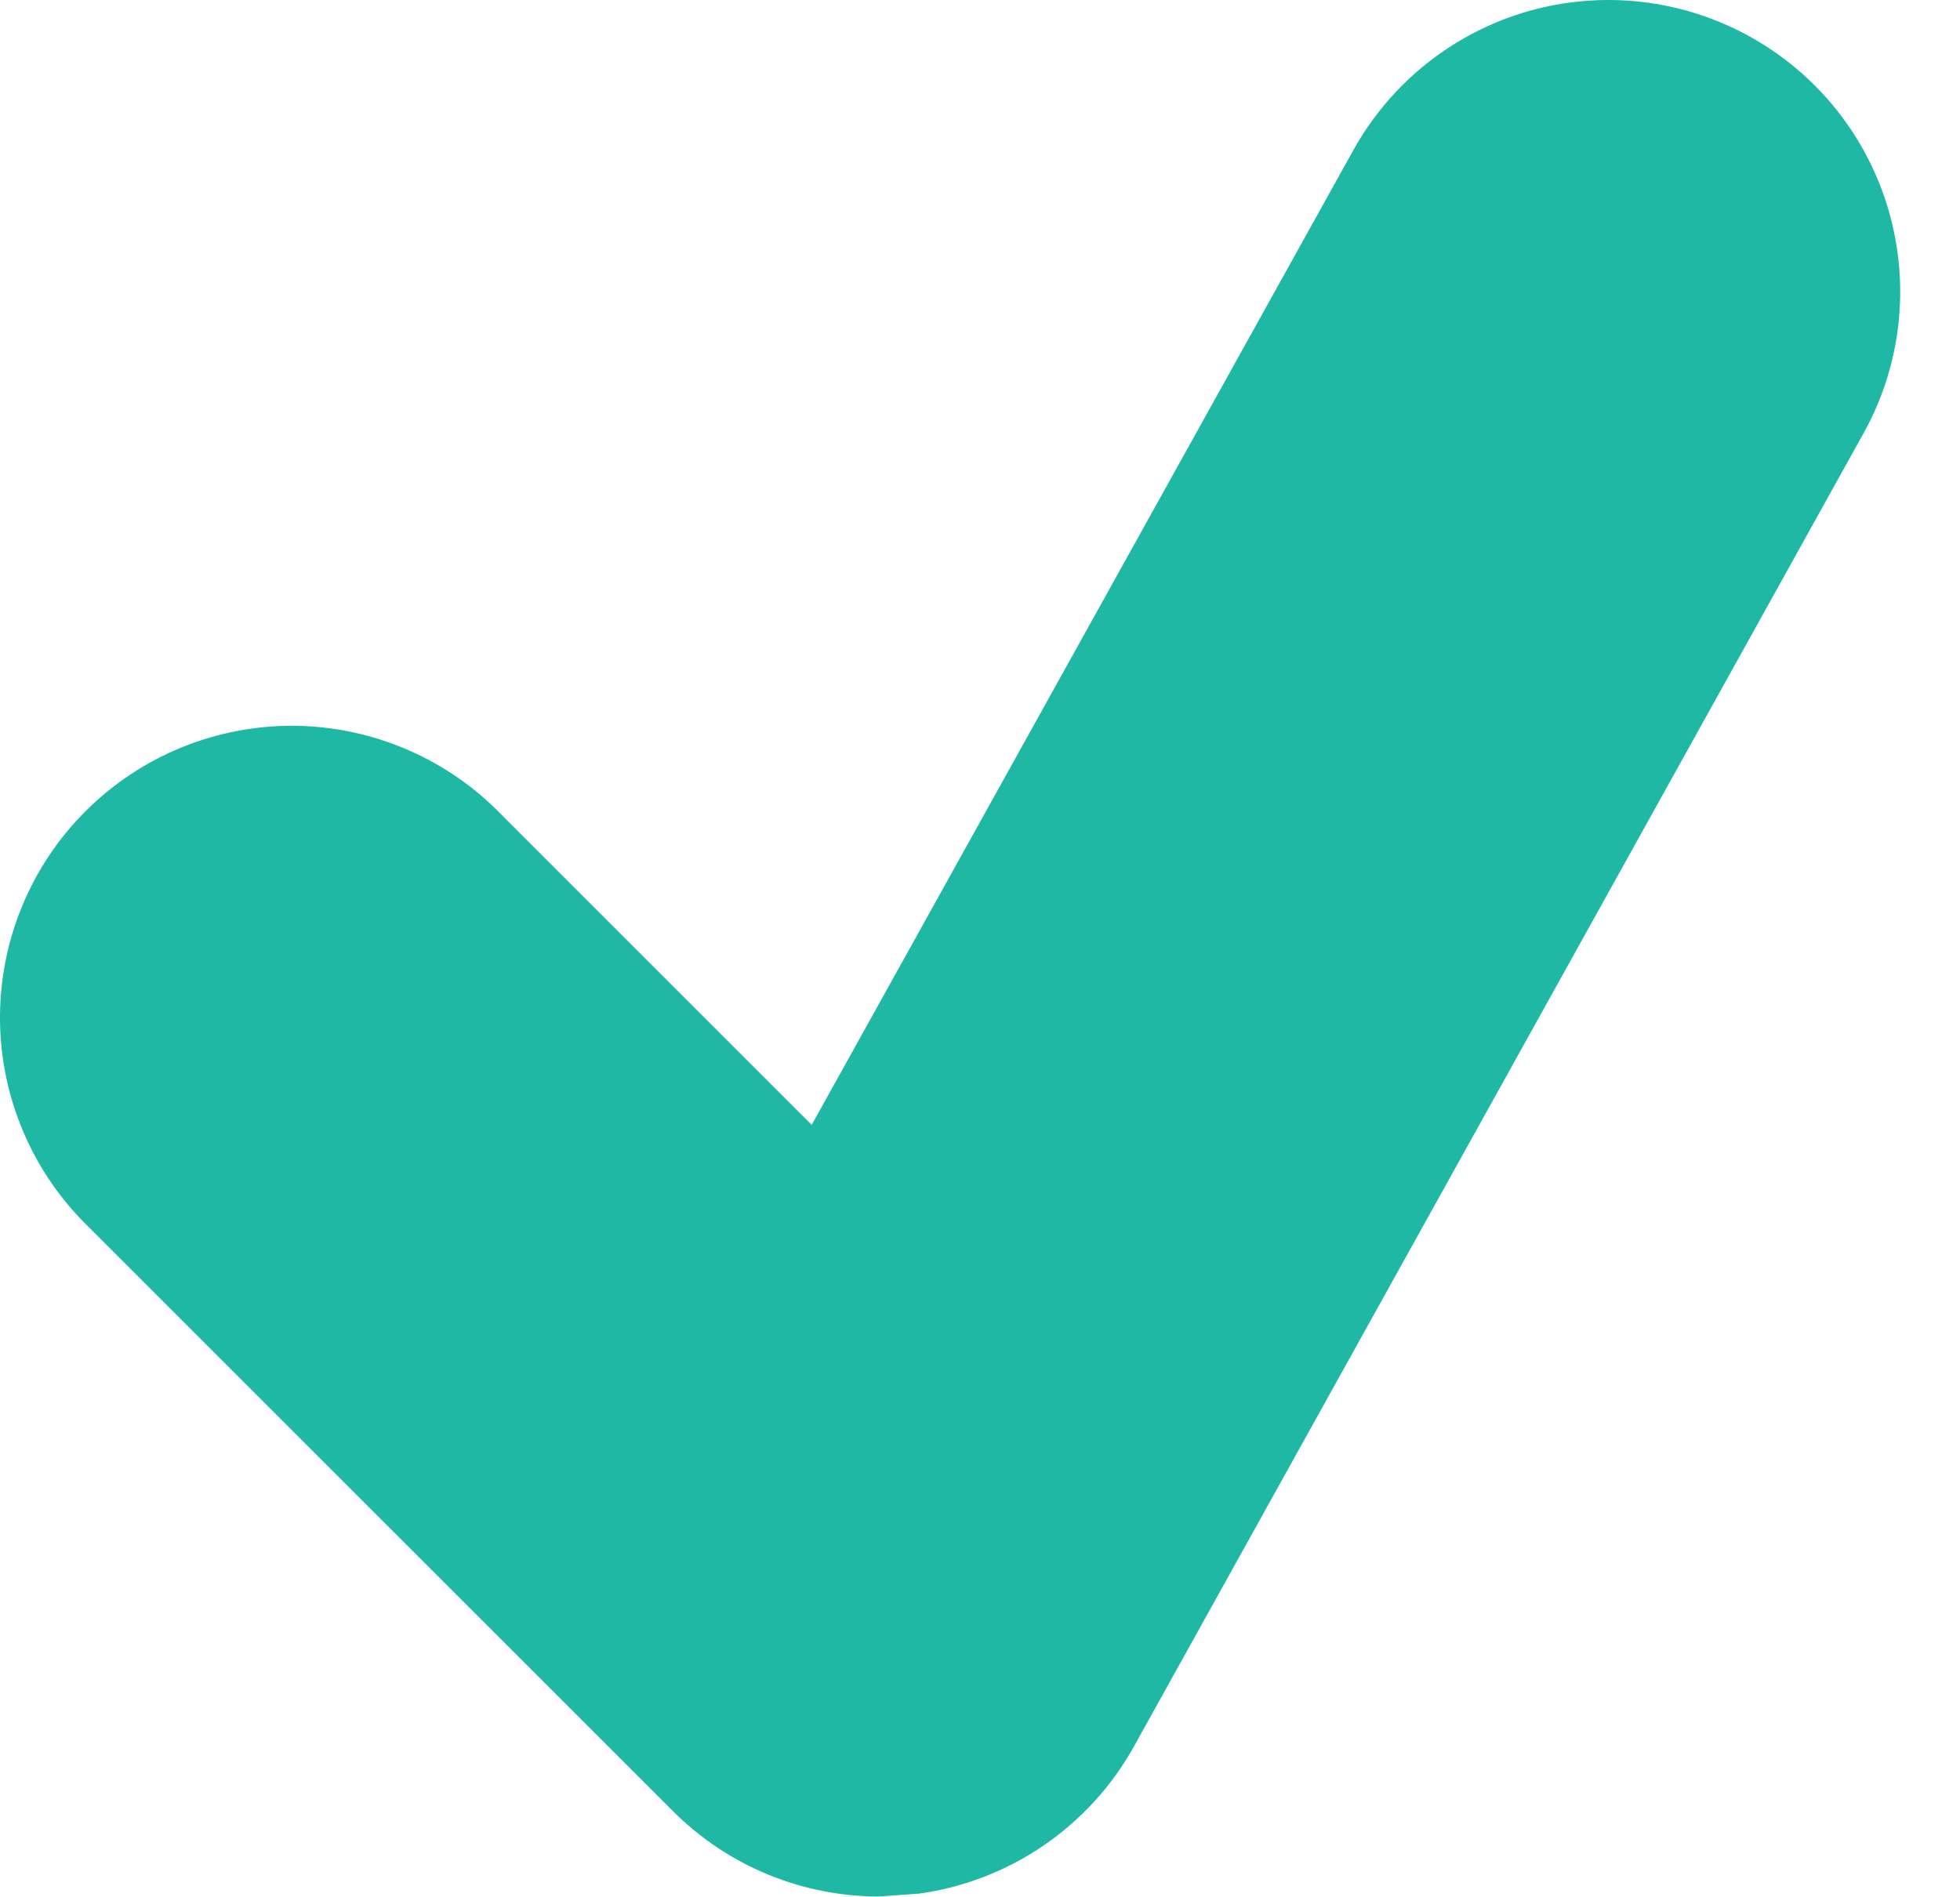
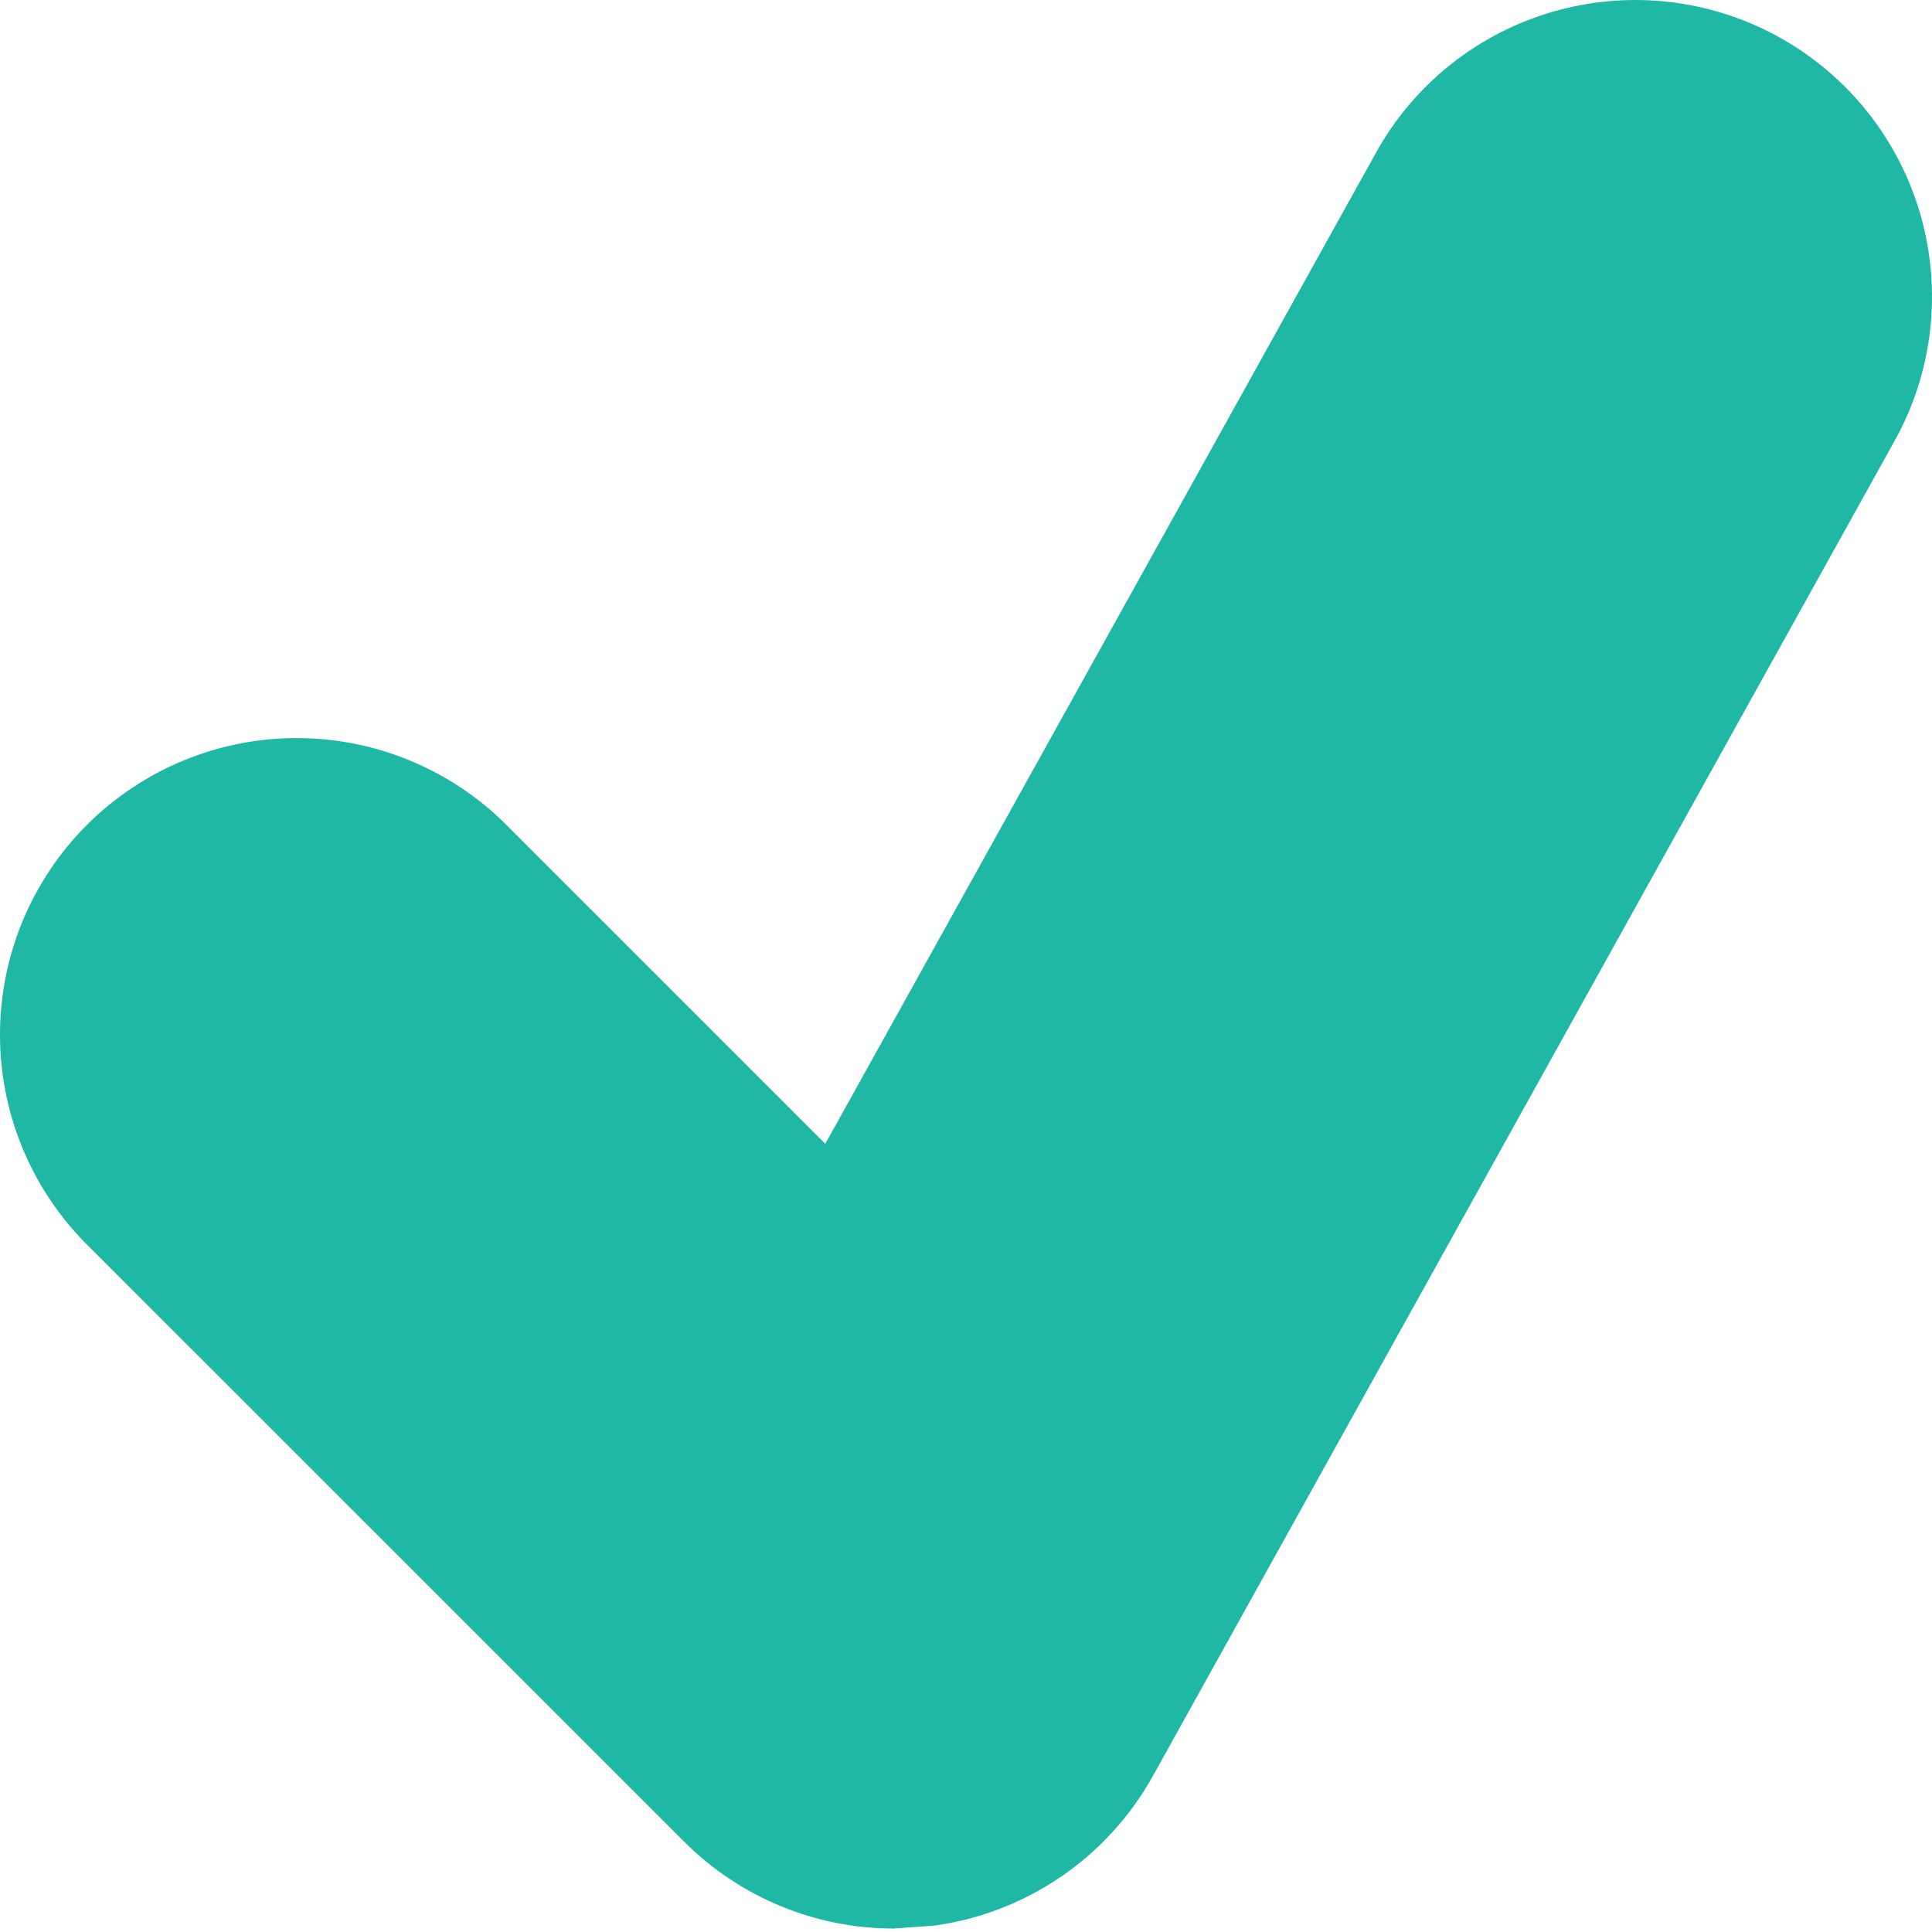
- <svg xmlns="http://www.w3.org/2000/svg" width="31" height="30" viewBox="0 0 31 30" fill="none">
-   <path d="M27.682 0.582C27.152 0.287 26.569 0.1 25.967 0.03C25.365 -0.039 24.755 0.011 24.172 0.177C23.589 0.344 23.045 0.624 22.57 1.001C22.095 1.378 21.7 1.845 21.405 2.375L12.838 17.794L7.934 12.89C7.509 12.449 6.999 12.098 6.436 11.856C5.873 11.614 5.268 11.487 4.655 11.481C4.042 11.476 3.435 11.593 2.867 11.825C2.3 12.057 1.785 12.4 1.352 12.833C0.918 13.266 0.576 13.781 0.344 14.349C0.112 14.916 -0.005 15.524 0 16.136C0.005 16.749 0.133 17.355 0.375 17.918C0.617 18.481 0.968 18.99 1.409 19.416L10.639 28.645C11.511 29.52 12.688 30 13.902 30L14.541 29.954C15.248 29.855 15.923 29.593 16.512 29.189C17.101 28.785 17.588 28.25 17.935 27.626L29.472 6.858C29.767 6.329 29.954 5.746 30.024 5.144C30.093 4.542 30.043 3.932 29.877 3.349C29.711 2.766 29.431 2.222 29.055 1.747C28.678 1.272 28.212 0.877 27.682 0.582V0.582Z" fill="#1EB8A4" />
+ <svg xmlns="http://www.w3.org/2000/svg" width="24" height="24" viewBox="0 0 24 24" fill="none">
+   <path d="M22.106 0.465C21.683 0.229 21.217 0.08 20.736 0.024C20.255 -0.031 19.768 0.009 19.303 0.142C18.837 0.275 18.403 0.498 18.023 0.799C17.644 1.1 17.328 1.473 17.093 1.897L10.252 14.209L6.336 10.293C5.996 9.941 5.59 9.661 5.14 9.468C4.69 9.274 4.207 9.173 3.717 9.169C3.228 9.164 2.743 9.258 2.29 9.443C1.837 9.628 1.425 9.902 1.079 10.248C0.733 10.594 0.46 11.005 0.274 11.458C0.089 11.911 -0.004 12.396 0 12.886C0.004 13.375 0.106 13.859 0.299 14.308C0.492 14.758 0.773 15.165 1.125 15.505L8.496 22.875C9.192 23.573 10.132 23.957 11.101 23.957L11.612 23.92C12.177 23.841 12.715 23.632 13.186 23.309C13.656 22.987 14.045 22.559 14.322 22.061L23.535 5.477C23.771 5.054 23.92 4.589 23.976 4.108C24.031 3.627 23.991 3.14 23.859 2.675C23.726 2.209 23.503 1.774 23.202 1.395C22.901 1.016 22.529 0.7 22.106 0.465Z" fill="#1EB8A4" />
</svg>
